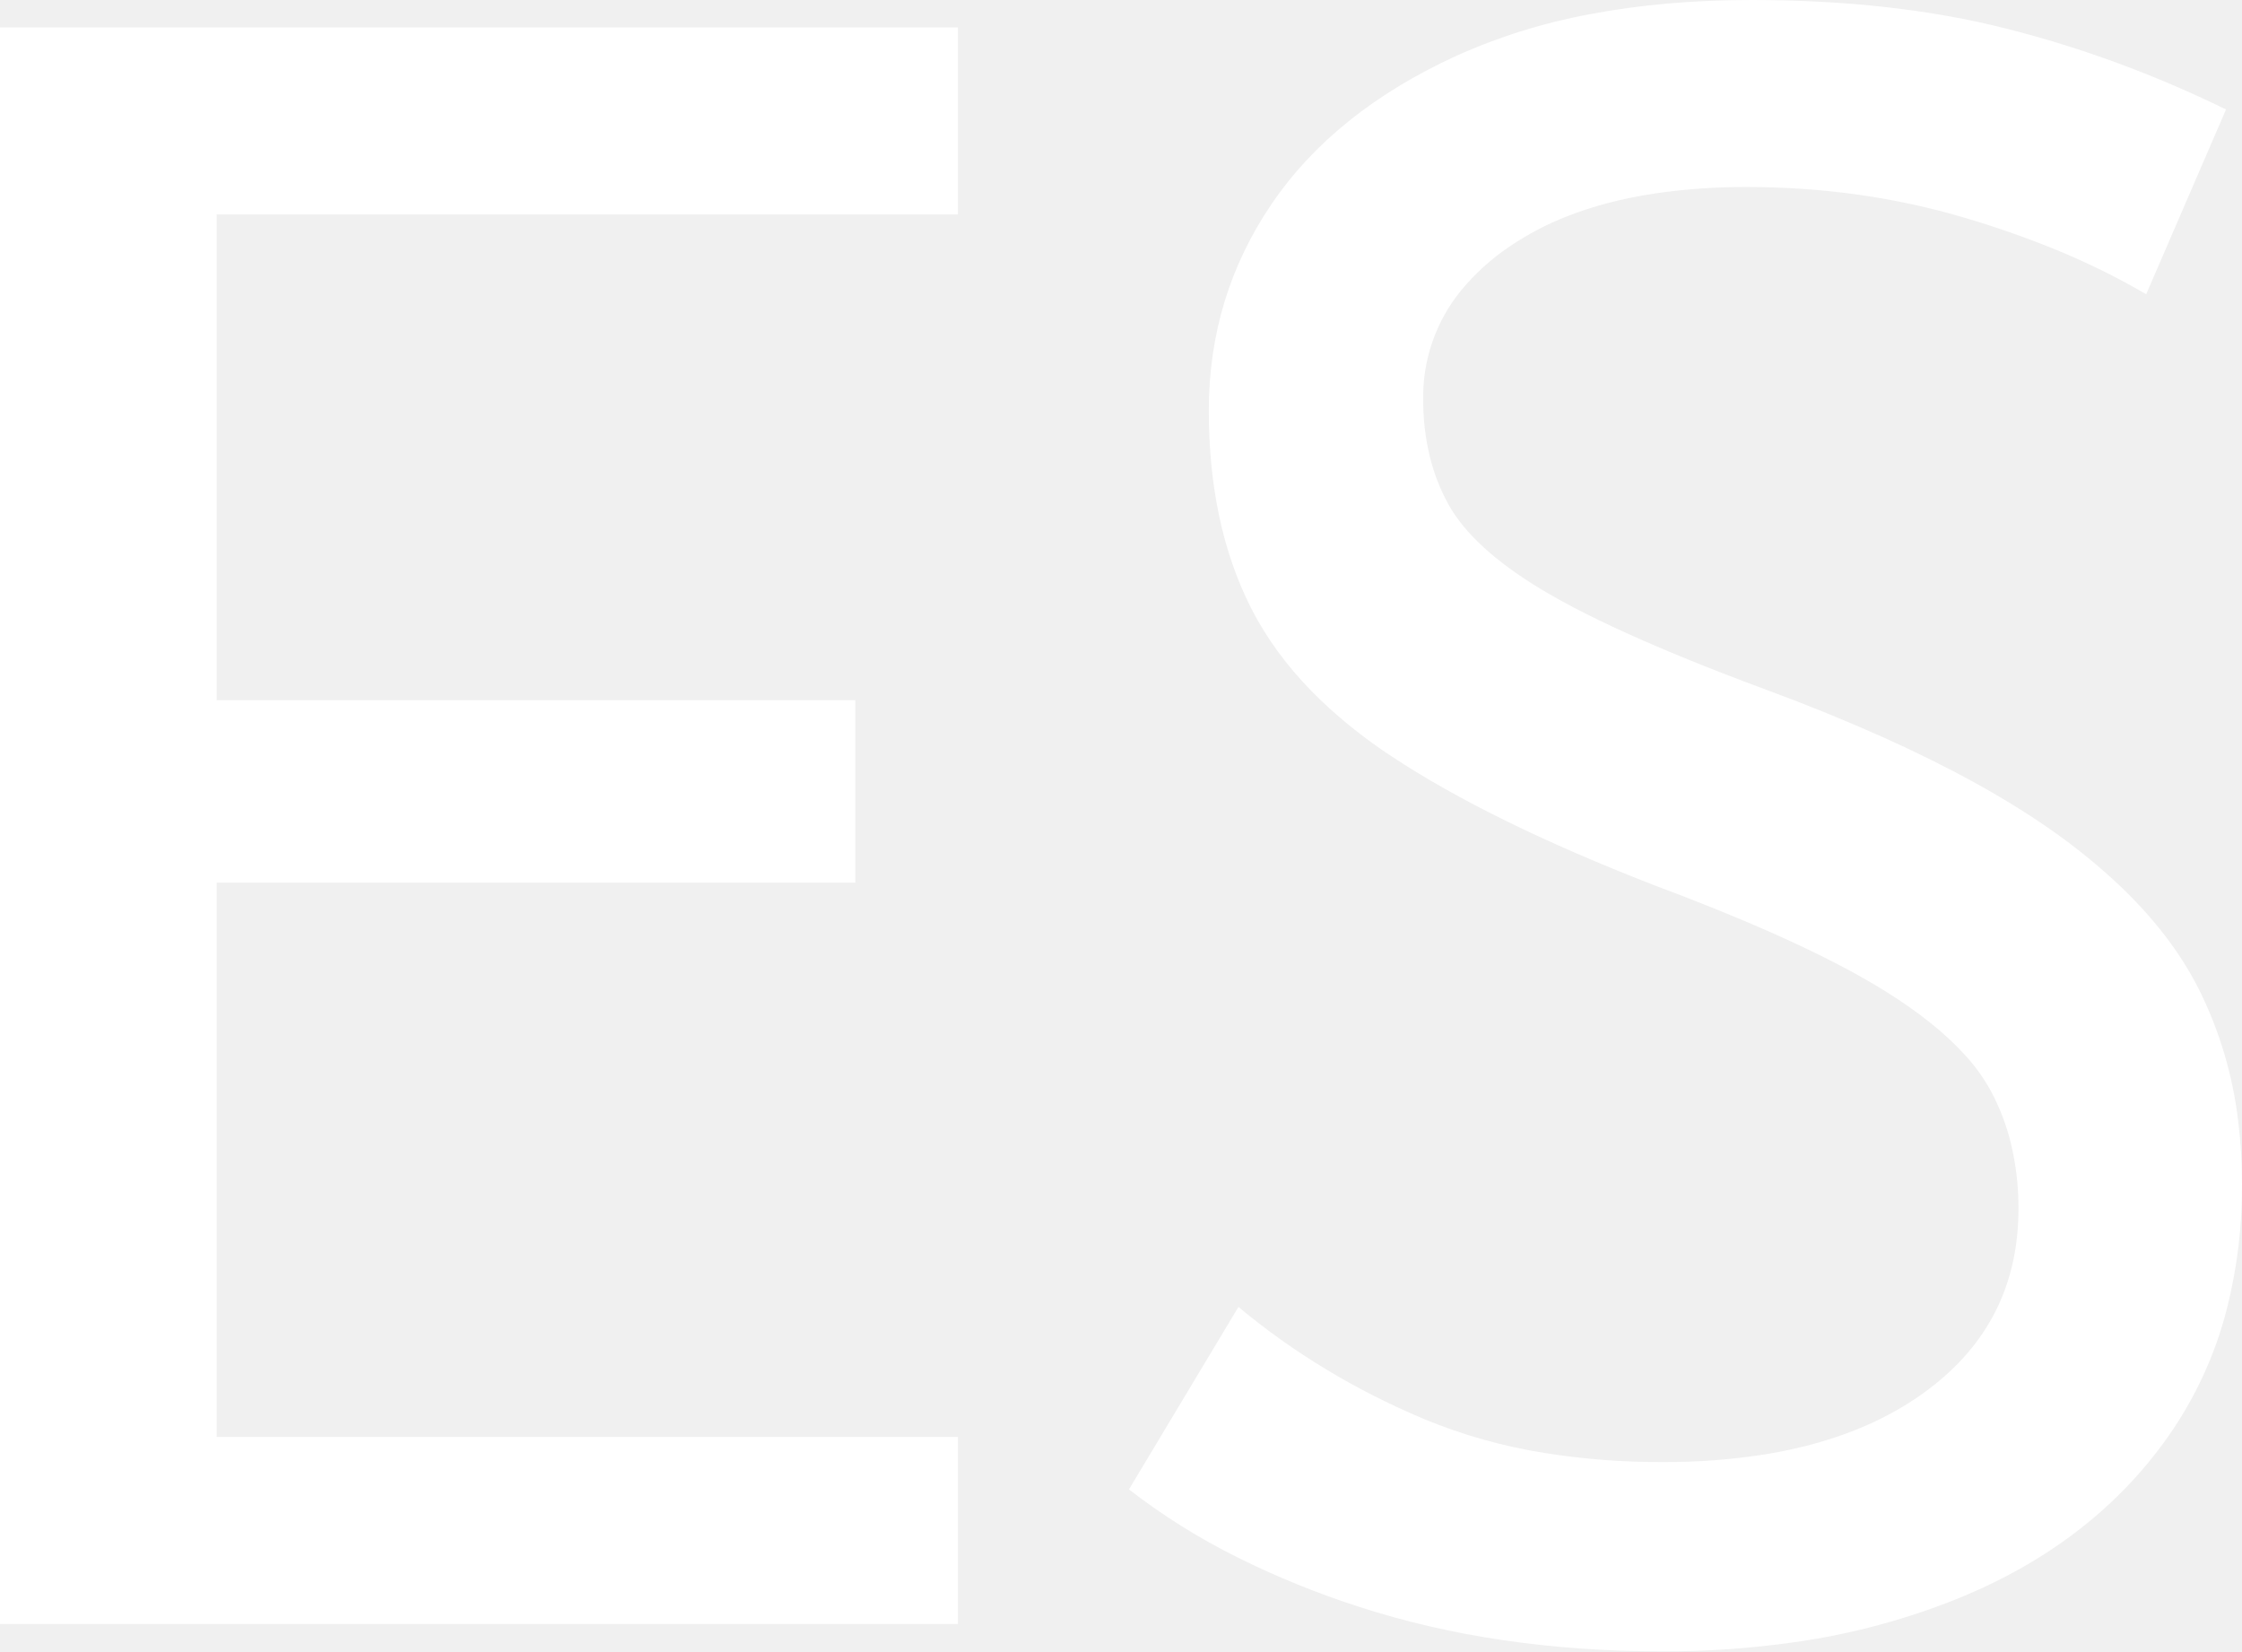
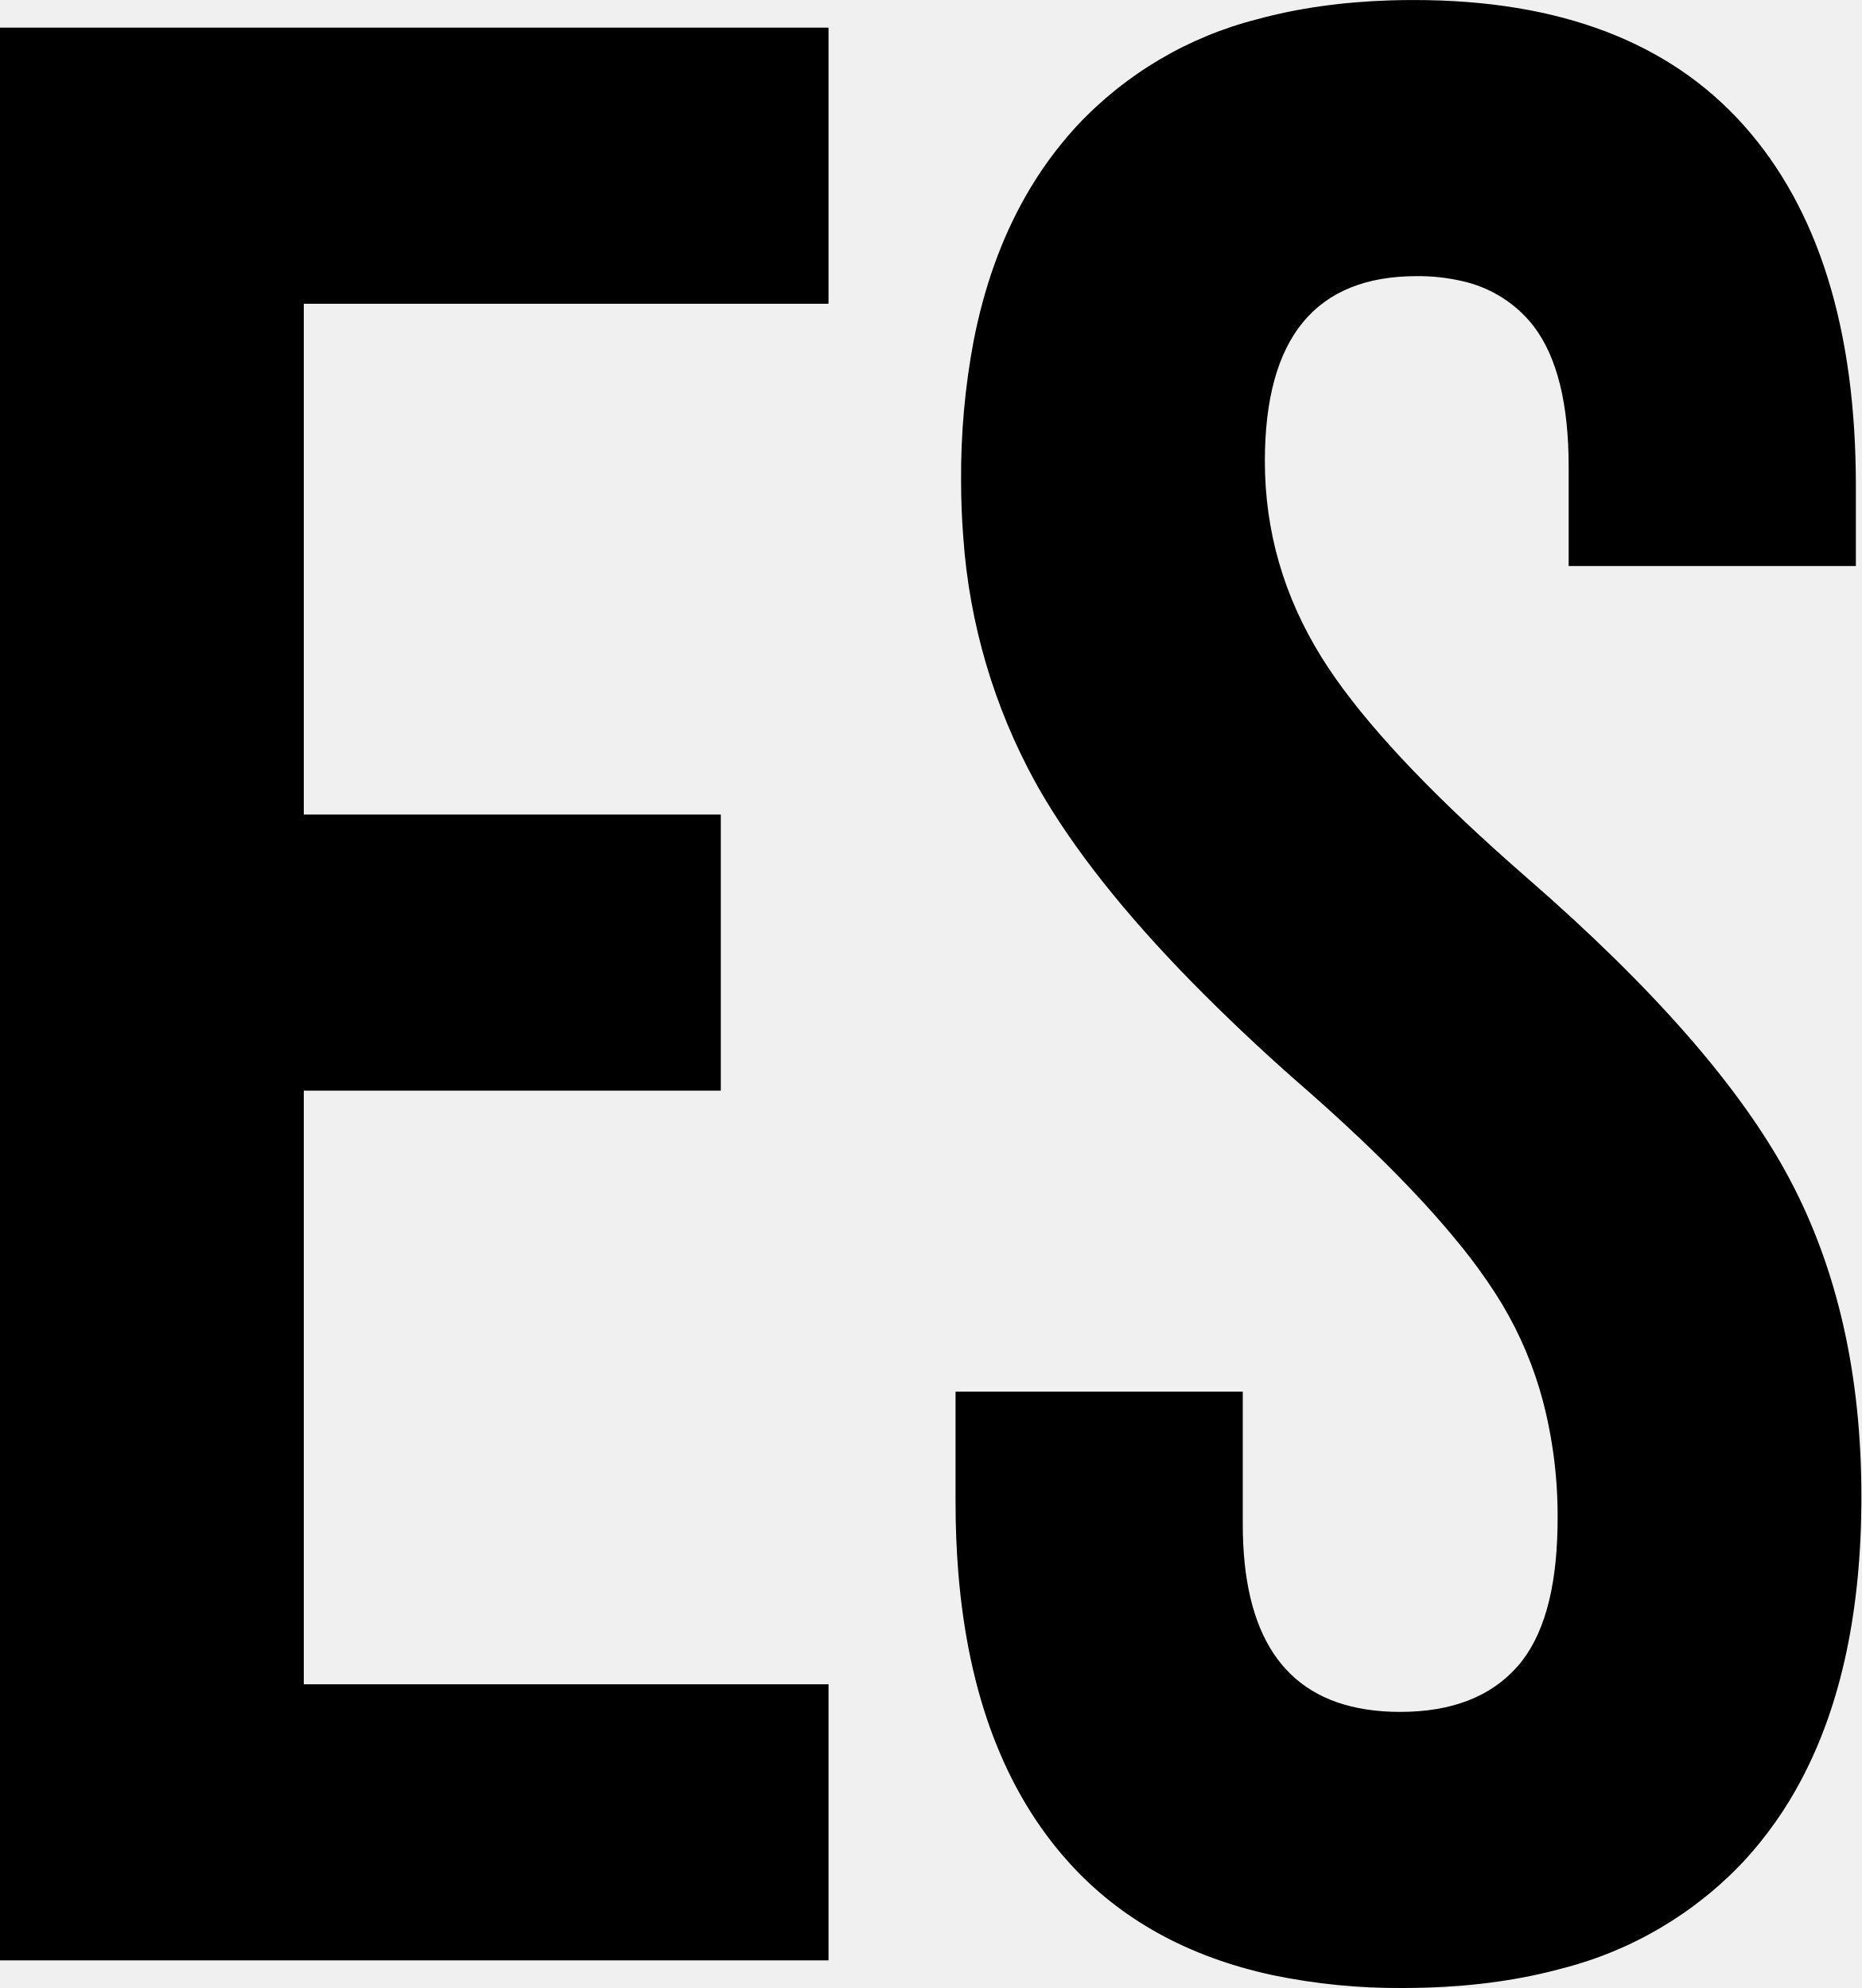
- <svg xmlns="http://www.w3.org/2000/svg" width="98.301" height="72.401" viewBox="0 0 98.301 72.401">
-   <g id="svgGroup" stroke-linecap="round" fill-rule="evenodd" font-size="9pt" stroke="#ffffff" stroke-width="0" fill="#ffffff" style="stroke:#ffffff;stroke-width:0;fill:#ffffff">
-     <path d="M 42 71.2 L 0 71.2 L 0 1.2 L 42 1.2 L 42 9.4 L 9.5 9.4 L 9.5 30.7 L 37.5 30.7 L 37.5 38.7 L 9.5 38.7 L 9.5 63 L 42 63 L 42 71.2 Z M 49.5 65.3 L 54.3 57.3 Q 57.9 60.3 62.4 62.2 A 23.348 23.348 0 0 0 67.77 63.71 A 32.118 32.118 0 0 0 72.9 64.1 A 27.981 27.981 0 0 0 77.447 63.754 Q 79.87 63.354 81.831 62.494 A 13.701 13.701 0 0 0 84.3 61.1 Q 88.348 58.209 88.495 53.366 A 12.116 12.116 0 0 0 88.5 53 A 11.94 11.94 0 0 0 88.163 50.107 A 9.816 9.816 0 0 0 87.3 47.85 A 8.097 8.097 0 0 0 86.1 46.194 Q 84.83 44.813 82.684 43.471 A 25.81 25.81 0 0 0 82.65 43.45 Q 79.534 41.508 73.765 39.28 A 118.584 118.584 0 0 0 72.5 38.8 Q 65.3 36 61 33.15 A 21.931 21.931 0 0 1 57.911 30.703 Q 56.194 29.053 55.138 27.188 A 13.303 13.303 0 0 1 54.85 26.65 Q 53 23 53 18 Q 53 13 55.75 8.95 Q 58.5 4.9 63.85 2.45 A 25.558 25.558 0 0 1 69.75 0.615 Q 72.993 0 76.8 0 Q 83 0 87.95 1.25 Q 92.9 2.5 97.6 4.8 L 94.1 12.9 A 31.496 31.496 0 0 0 89.974 10.881 A 41.686 41.686 0 0 0 86.15 9.55 Q 81.6 8.2 76.6 8.2 A 27.187 27.187 0 0 0 72.57 8.48 Q 70.438 8.8 68.7 9.487 A 12.616 12.616 0 0 0 66.2 10.8 A 9.902 9.902 0 0 0 64.037 12.765 A 7.359 7.359 0 0 0 62.4 17.5 A 10.464 10.464 0 0 0 62.692 20.022 A 8.562 8.562 0 0 0 63.5 22.1 Q 64.556 24.019 67.591 25.847 A 23.503 23.503 0 0 0 67.85 26 A 33.003 33.003 0 0 0 70.066 27.172 Q 72.335 28.275 75.546 29.523 A 130.016 130.016 0 0 0 77.6 30.3 A 81.228 81.228 0 0 1 82.578 32.329 Q 86.964 34.3 89.95 36.4 A 26.044 26.044 0 0 1 92.99 38.878 Q 95.213 41.006 96.4 43.35 A 17.579 17.579 0 0 1 98.141 49.213 A 22.155 22.155 0 0 1 98.3 51.9 A 21.71 21.71 0 0 1 97.633 57.401 A 17.105 17.105 0 0 1 95.05 63 Q 91.8 67.6 86.05 70 A 30.521 30.521 0 0 1 78.64 72.004 A 40.027 40.027 0 0 1 72.9 72.4 Q 65.6 72.4 59.6 70.45 A 38.206 38.206 0 0 1 54.233 68.268 A 28.433 28.433 0 0 1 49.5 65.3 Z" vector-effect="non-scaling-stroke" />
+ <svg xmlns="http://www.w3.org/2000/svg" width="67.401" height="72.001" viewBox="0 0 67.401 72.001">
+   <g id="svgGroup" stroke-linecap="round" fill-rule="evenodd" font-size="9pt" stroke="#000" stroke-width="0" fill="#000" style="stroke:#000;stroke-width:0;fill:#000">
+     <path d="M 34.6 54.401 L 34.6 50.401 L 45 50.401 L 45 55.201 Q 45 61.207 49.447 61.908 A 8.05 8.05 0 0 0 50.7 62.001 Q 53.5 62.001 54.95 60.351 Q 56.338 58.771 56.397 55.314 A 18.22 18.22 0 0 0 56.4 55.001 A 16.438 16.438 0 0 0 55.868 50.742 A 13.651 13.651 0 0 0 54.4 47.251 A 19.081 19.081 0 0 0 52.842 45.055 Q 50.734 42.45 47 39.201 A 72.472 72.472 0 0 1 43.15 35.563 Q 39.482 31.814 37.625 28.573 A 20.769 20.769 0 0 1 37.5 28.351 A 21.525 21.525 0 0 1 34.88 19.461 A 26.199 26.199 0 0 1 34.8 17.401 A 26.379 26.379 0 0 1 35.252 12.358 Q 35.827 9.407 37.134 7.11 A 13.862 13.862 0 0 1 39 4.551 A 13.5 13.5 0 0 1 45.53 0.695 Q 47.717 0.098 50.333 0.014 A 27.056 27.056 0 0 1 51.2 0.001 Q 59.1 0.001 63.15 4.551 Q 67.2 9.101 67.2 17.601 L 67.2 20.501 L 56.8 20.501 L 56.8 16.901 Q 56.8 13.488 55.542 11.827 A 4.111 4.111 0 0 0 55.4 11.651 A 4.506 4.506 0 0 0 52.936 10.179 A 7.037 7.037 0 0 0 51.3 10.001 Q 45.8 10.001 45.8 16.701 Q 45.8 20.501 47.85 23.801 Q 49.668 26.728 54.122 30.756 A 82.526 82.526 0 0 0 55.3 31.801 Q 62.2 37.801 64.8 42.701 Q 67.4 47.601 67.4 54.201 Q 67.4 60.335 65.238 64.434 A 13.911 13.911 0 0 1 63.15 67.401 A 13.66 13.66 0 0 1 56.554 71.295 Q 54.335 71.901 51.68 71.987 A 27.431 27.431 0 0 1 50.8 72.001 A 22.4 22.4 0 0 1 46.075 71.534 Q 41.487 70.543 38.7 67.451 Q 35.241 63.612 34.7 56.96 A 31.618 31.618 0 0 1 34.6 54.401 Z M 0 71.001 L 0 1.001 L 30 1.001 L 30 11.001 L 11 11.001 L 11 29.501 L 26.1 29.501 L 26.1 39.501 L 11 39.501 L 11 61.001 L 30 61.001 L 30 71.001 L 0 71.001 Z" />
  </g>
</svg>
